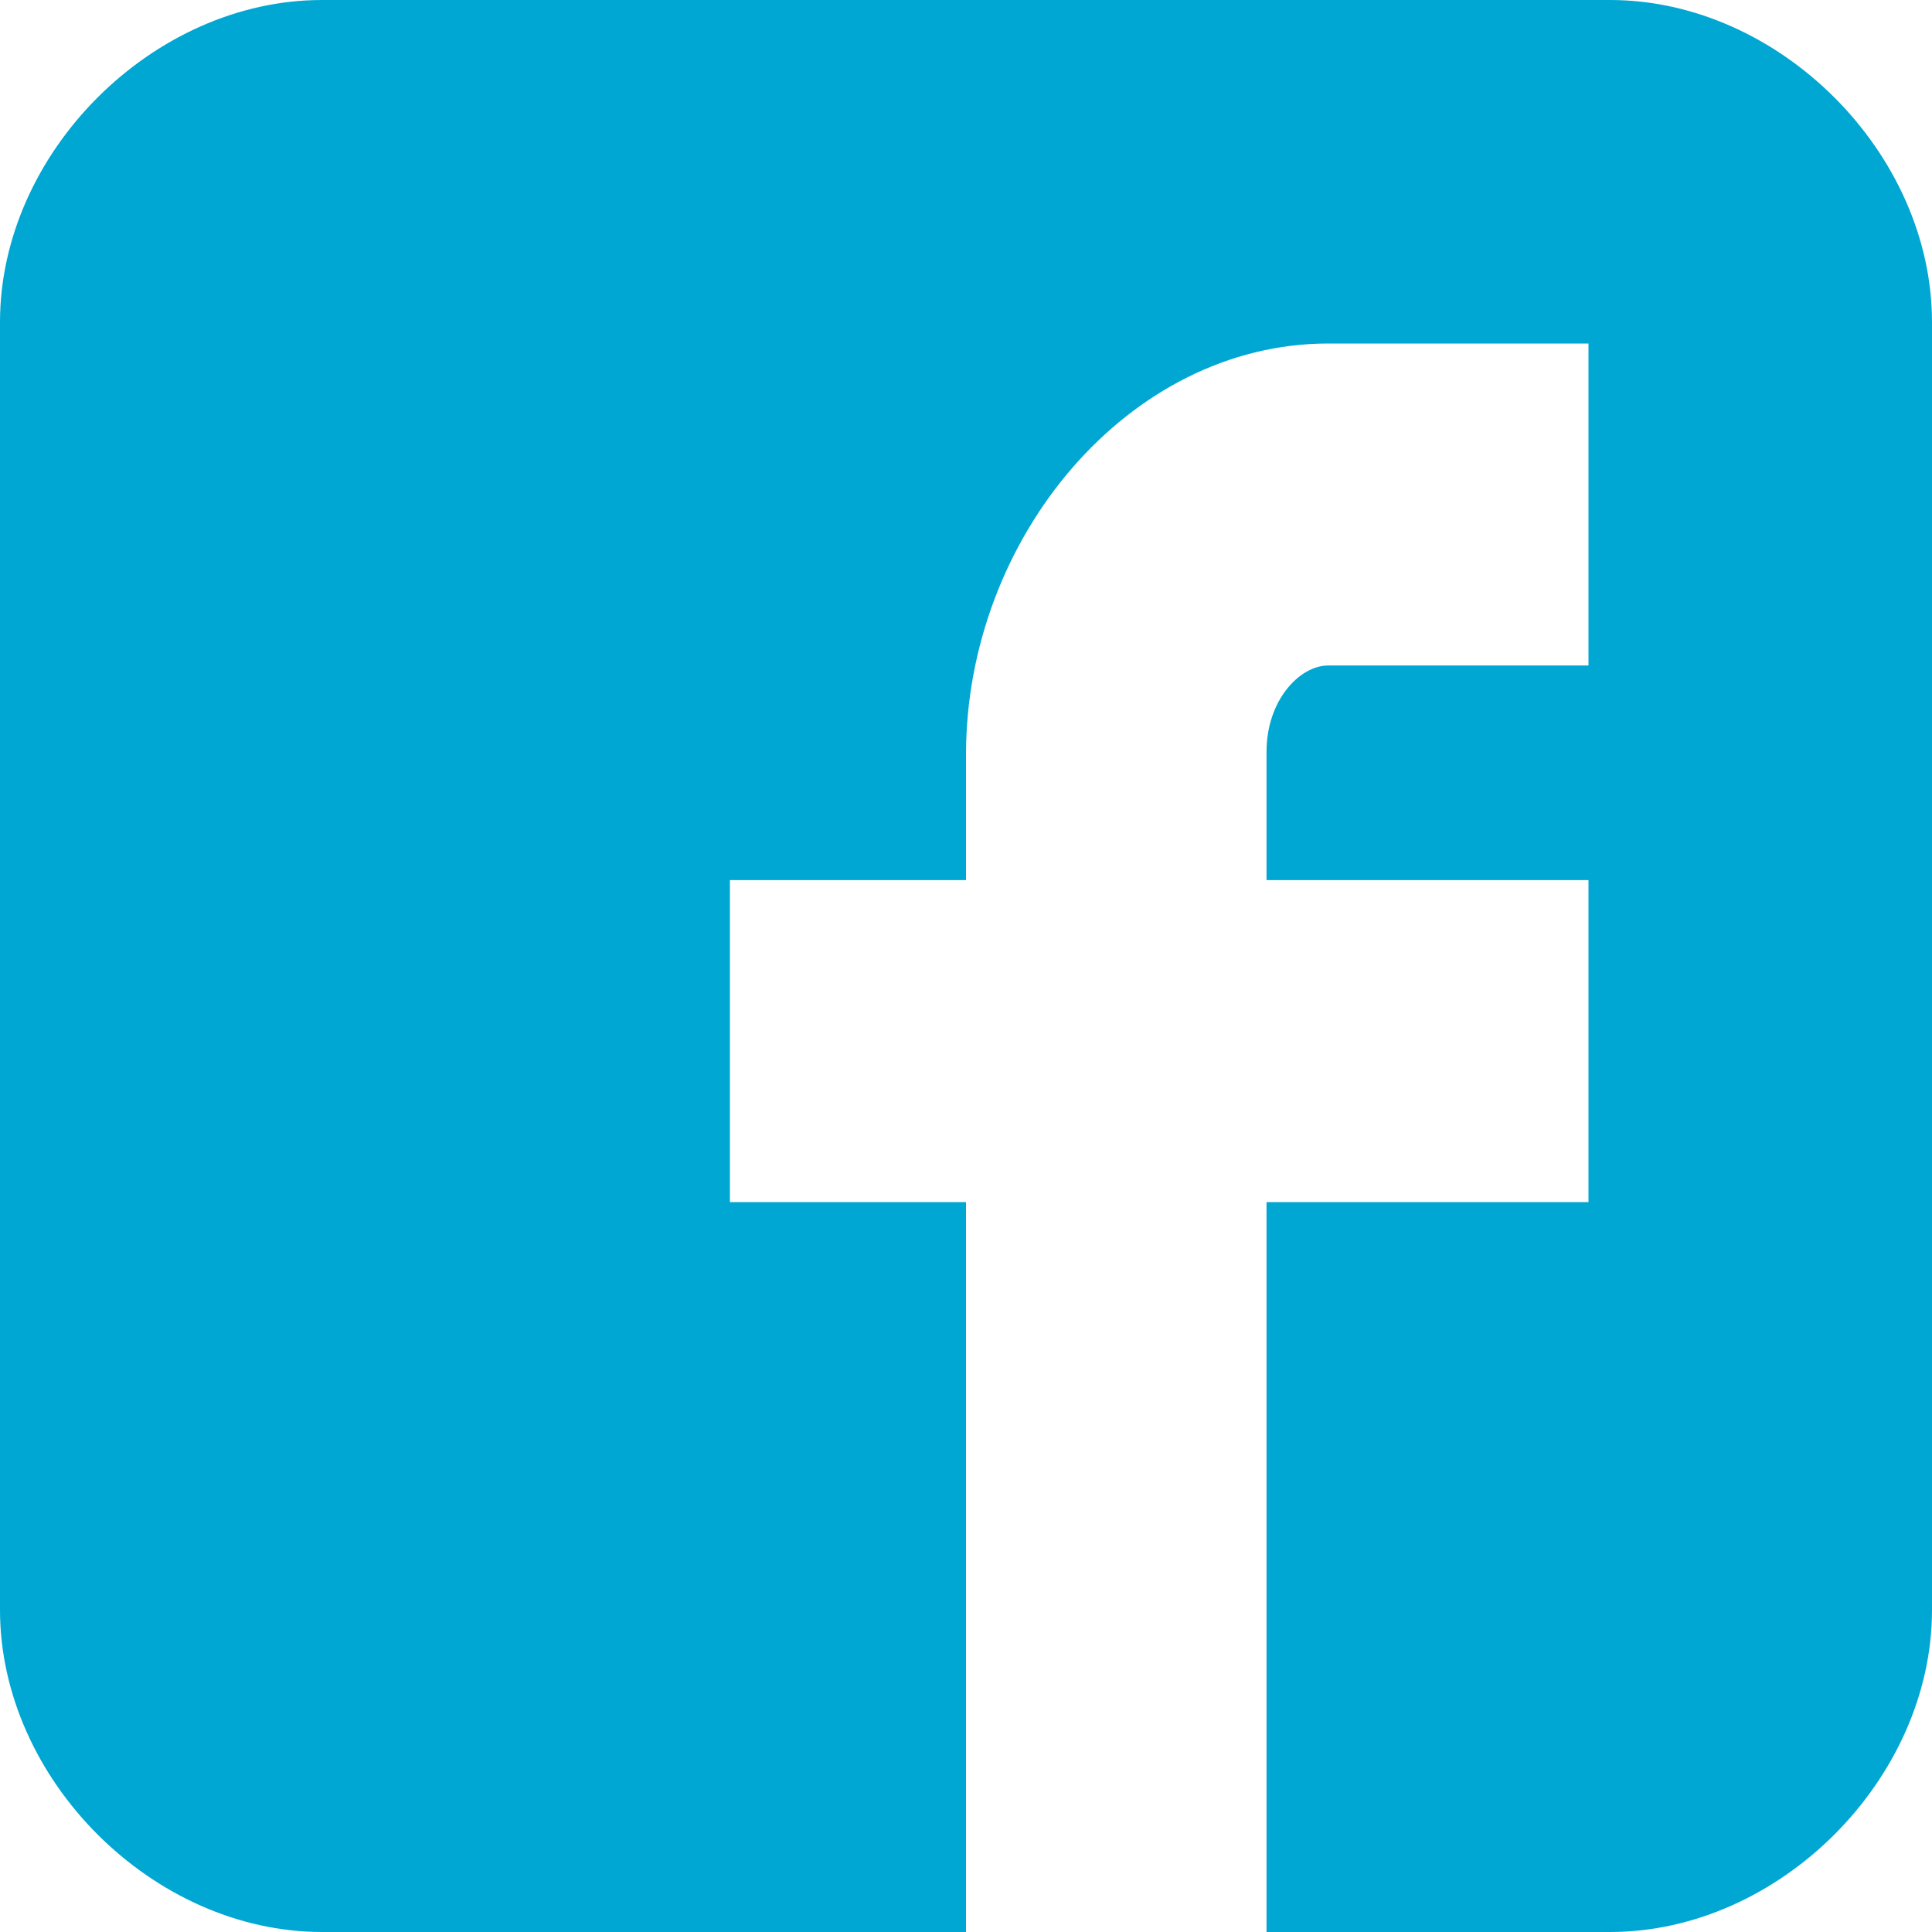
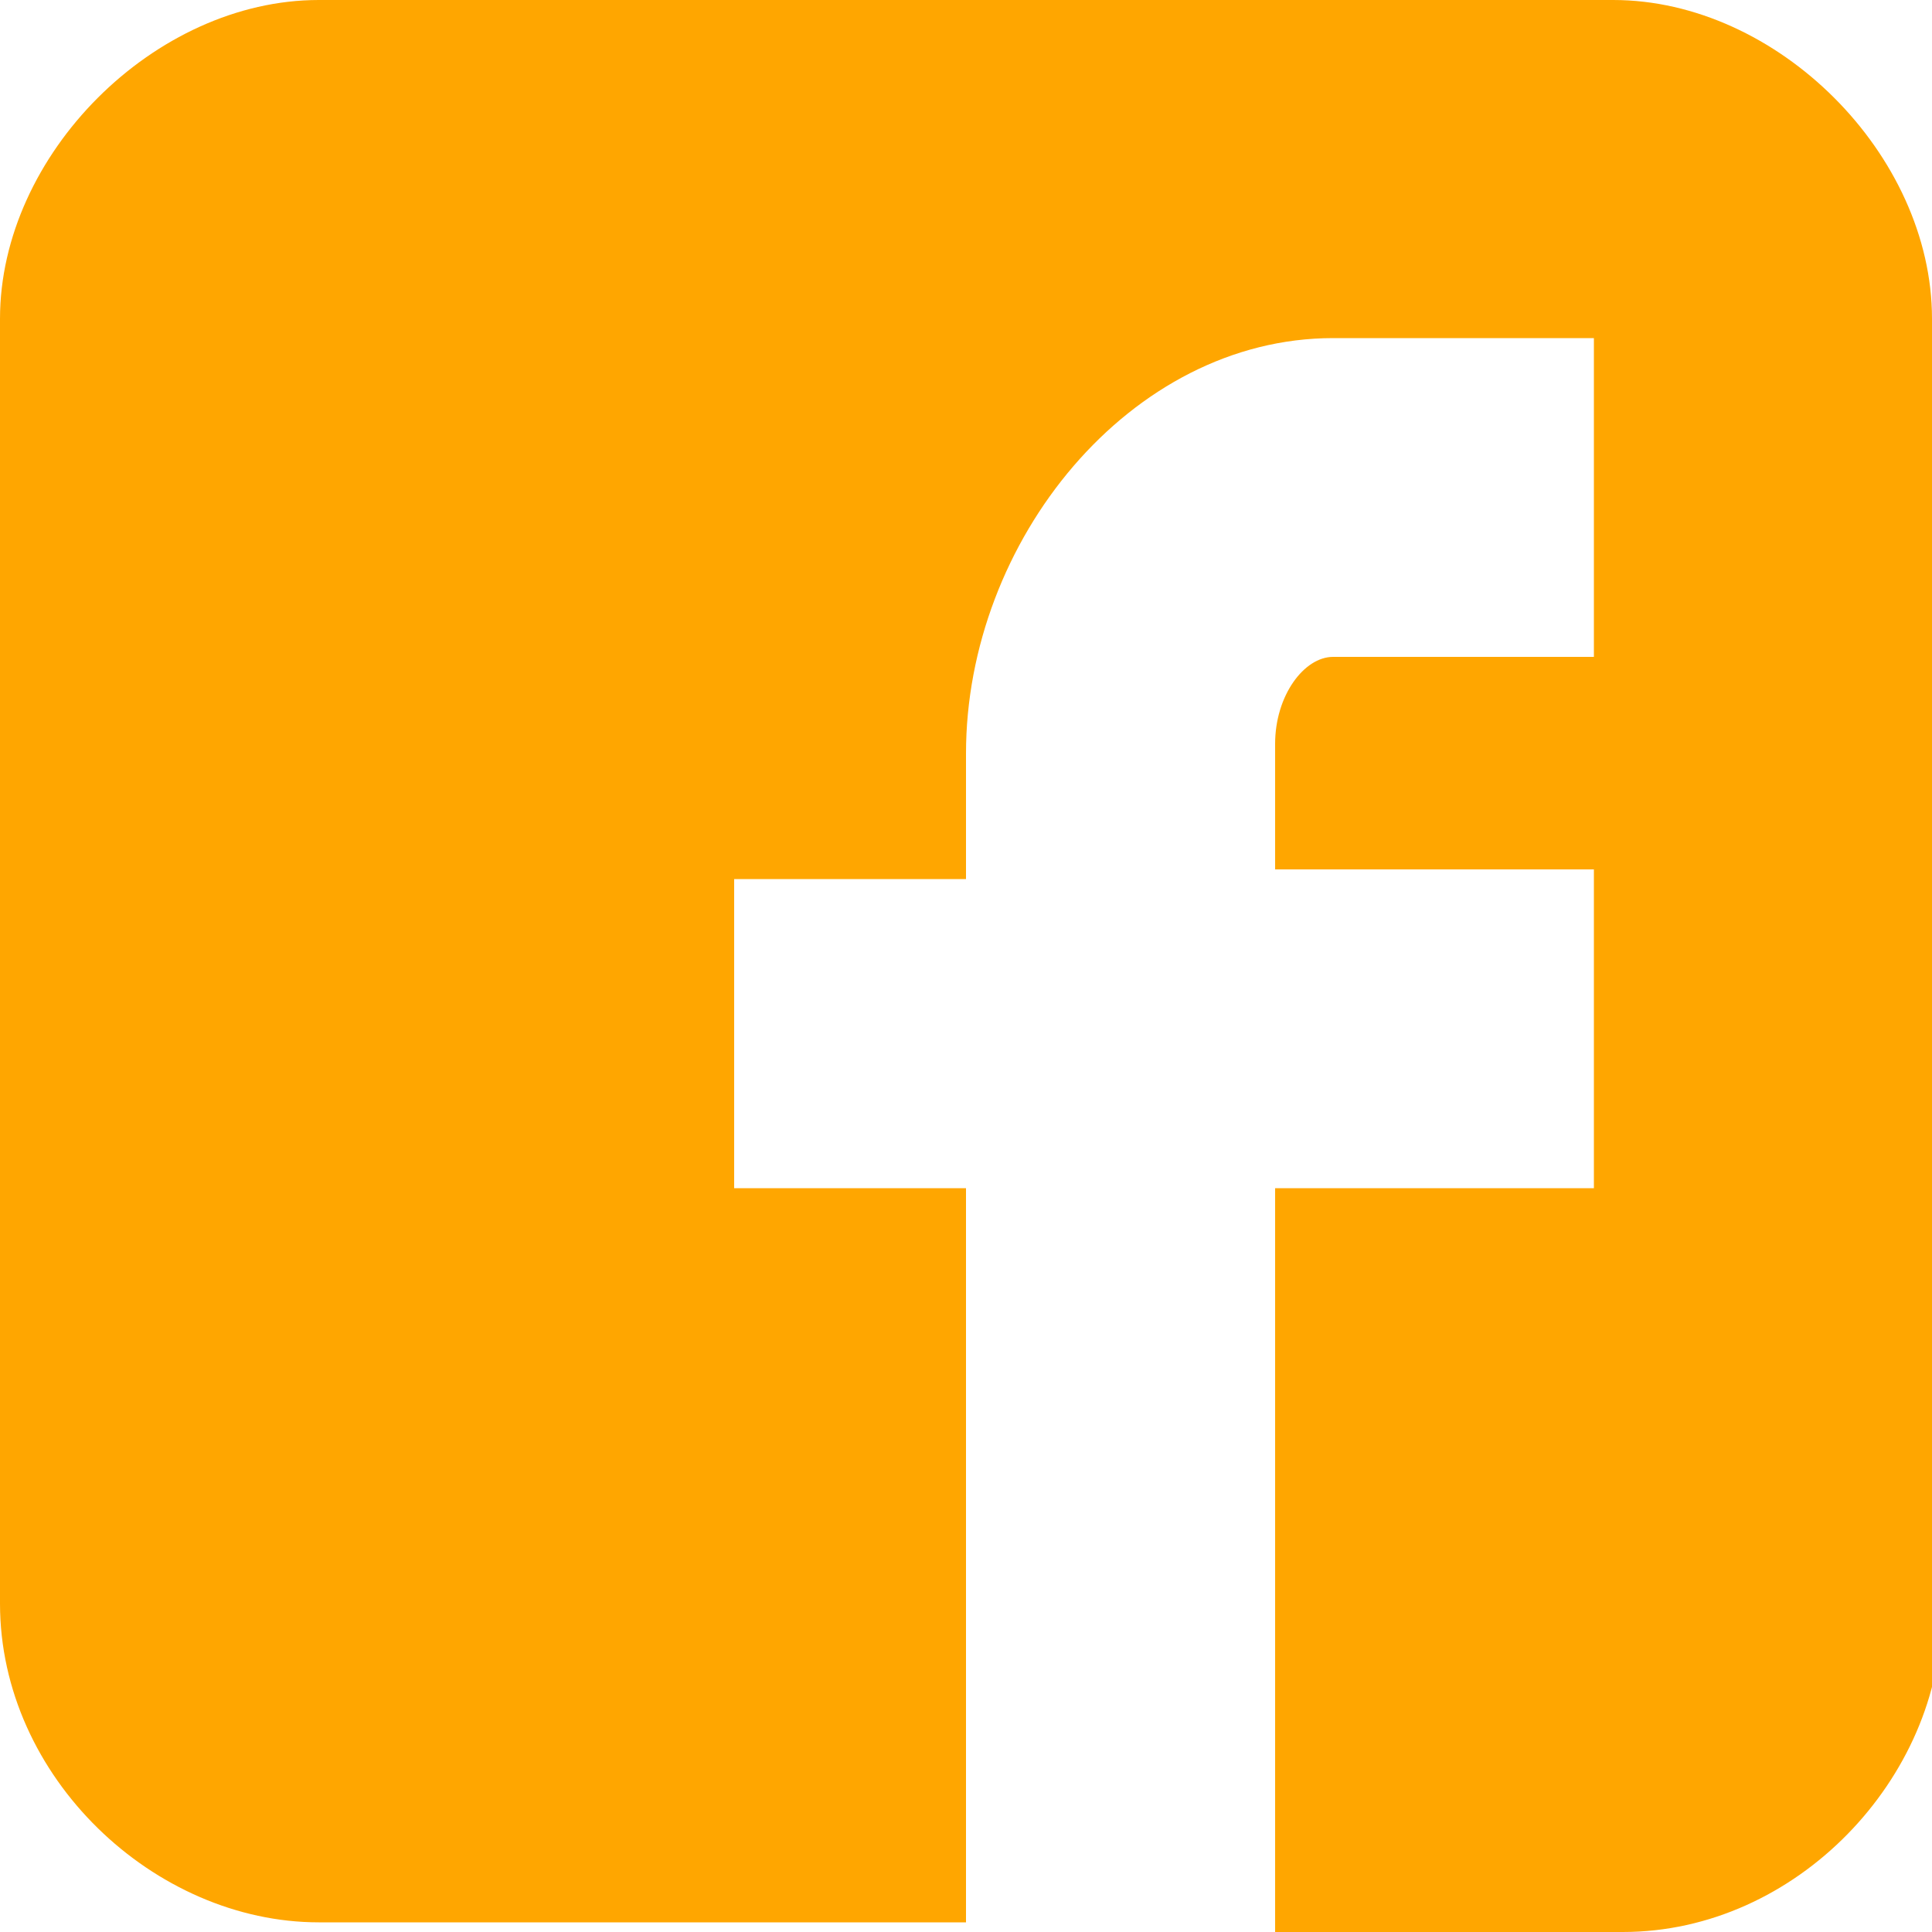
- <svg xmlns="http://www.w3.org/2000/svg" width="20px" height="20px" viewBox="0 0 20 20" version="1.1">
-   <defs />
-   <g id="ETHindia-Team" stroke="none" stroke-width="1" fill="none" fill-rule="evenodd" transform="translate(-1098, -991)">
-     <g id="Group-2" transform="translate(1068, 991)" fill="#00A7D3" fill-rule="nonzero">
-       <path d="M50,3.334 C50,1.582 48.419,0 46.667,0 L33.333,0 C31.581,0 30,1.582 30,3.334 L30,16.666 C30,18.418 31.581,20 33.334,20 L40,20 L40,12.444 L37.556,12.444 L37.556,9.111 L40,9.111 L40,7.812 C40,5.573 41.682,3.556 43.75,3.556 L46.444,3.556 L46.444,6.889 L43.75,6.889 C43.455,6.889 43.111,7.247 43.111,7.783 L43.111,9.111 L46.444,9.111 L46.444,12.444 L43.111,12.444 L43.111,20 L46.667,20 C48.419,20 50,18.418 50,16.666 L50,3.334 Z" id="Facebook" />
+ <svg xmlns="http://www.w3.org/2000/svg" version="1.1" id="Layer_1" x="0px" y="0px" viewBox="0 0 20 20" style="enable-background:new 0 0 20 20;" xml:space="preserve">
+   <style type="text/css">
+ 	.st0{fill:#FFA600;}
+ </style>
+   <g id="ETHindia-Team" transform="translate(-1098, -991)">
+     <g id="Group-2" transform="translate(1068, 991)">
+       <path id="Facebook" class="st0" d="M50,3.3C50,1.6,48.4,0,46.7,0H33.3C31.6,0,30,1.6,30,3.3v13.3c0,1.8,1.6,3.3,3.3,3.3H40v-7.6    h-2.4V9.1H40V7.8c0-2.2,1.7-4.3,3.8-4.3h2.7v3.3h-2.7c-0.3,0-0.6,0.4-0.6,0.9v1.3h3.3v3.3h-3.3V20h3.6c1.8,0,3.3-1.6,3.3-3.3V3.3z    " />
    </g>
  </g>
</svg>
